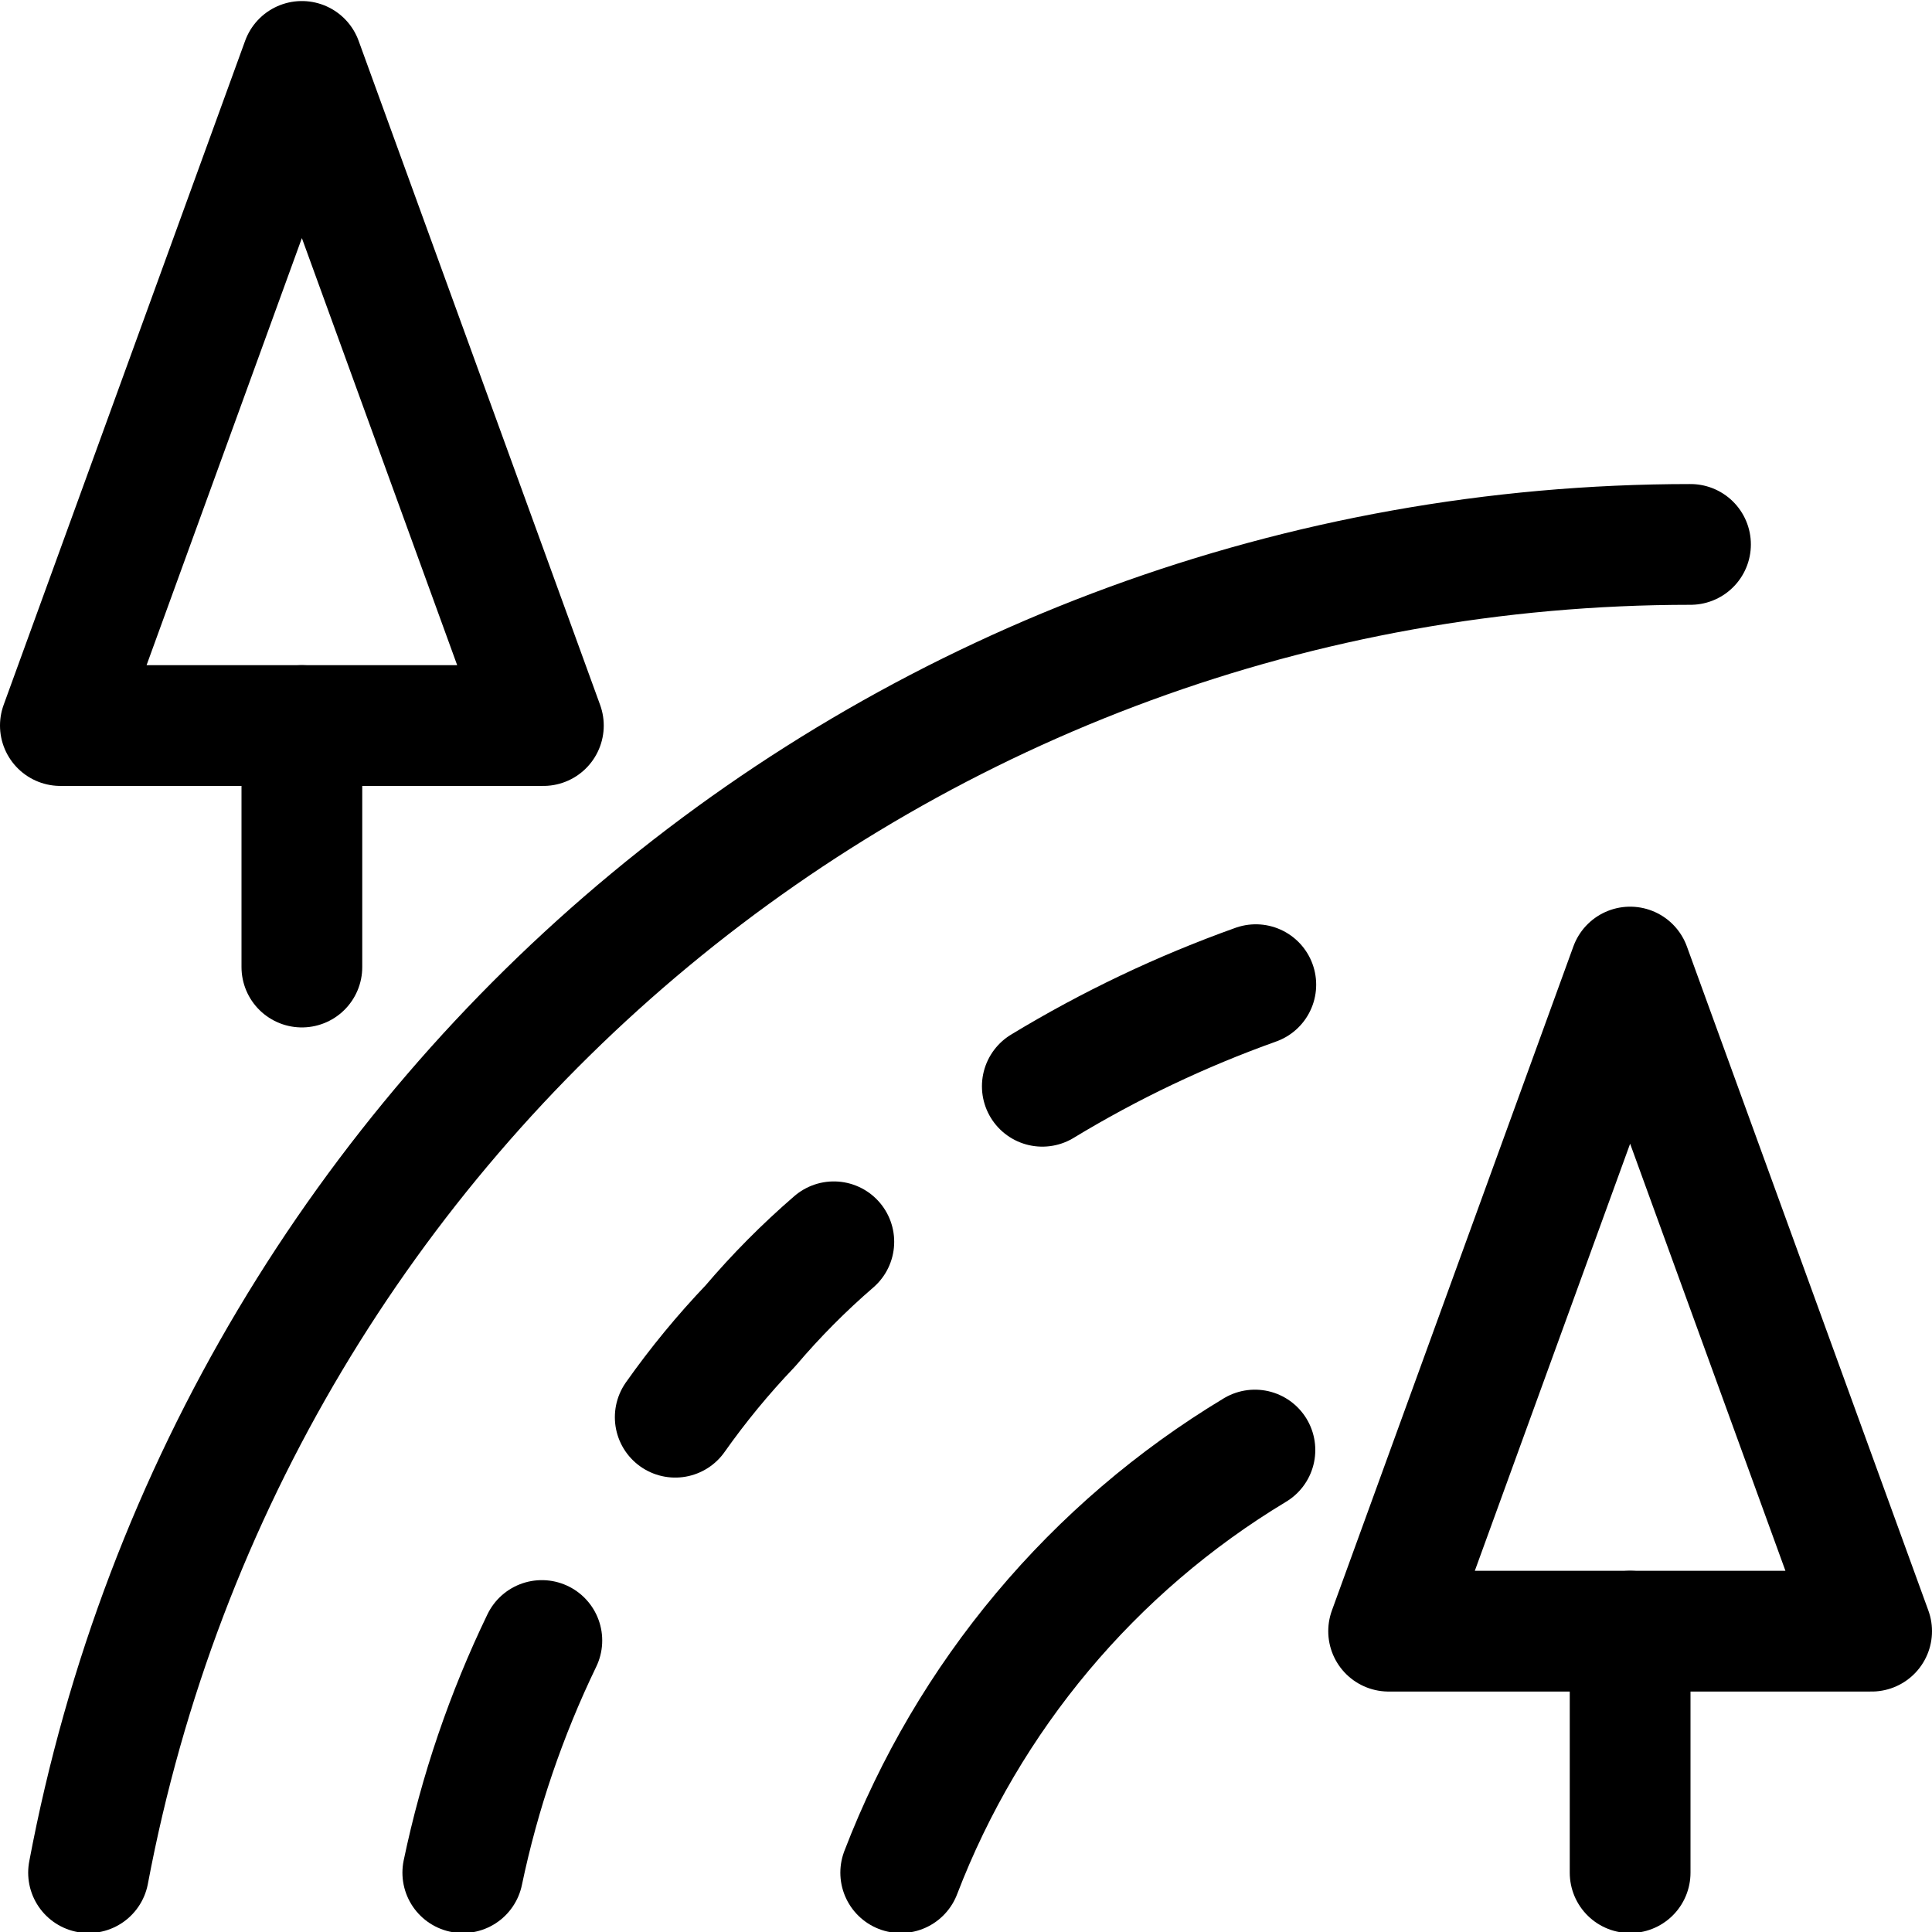
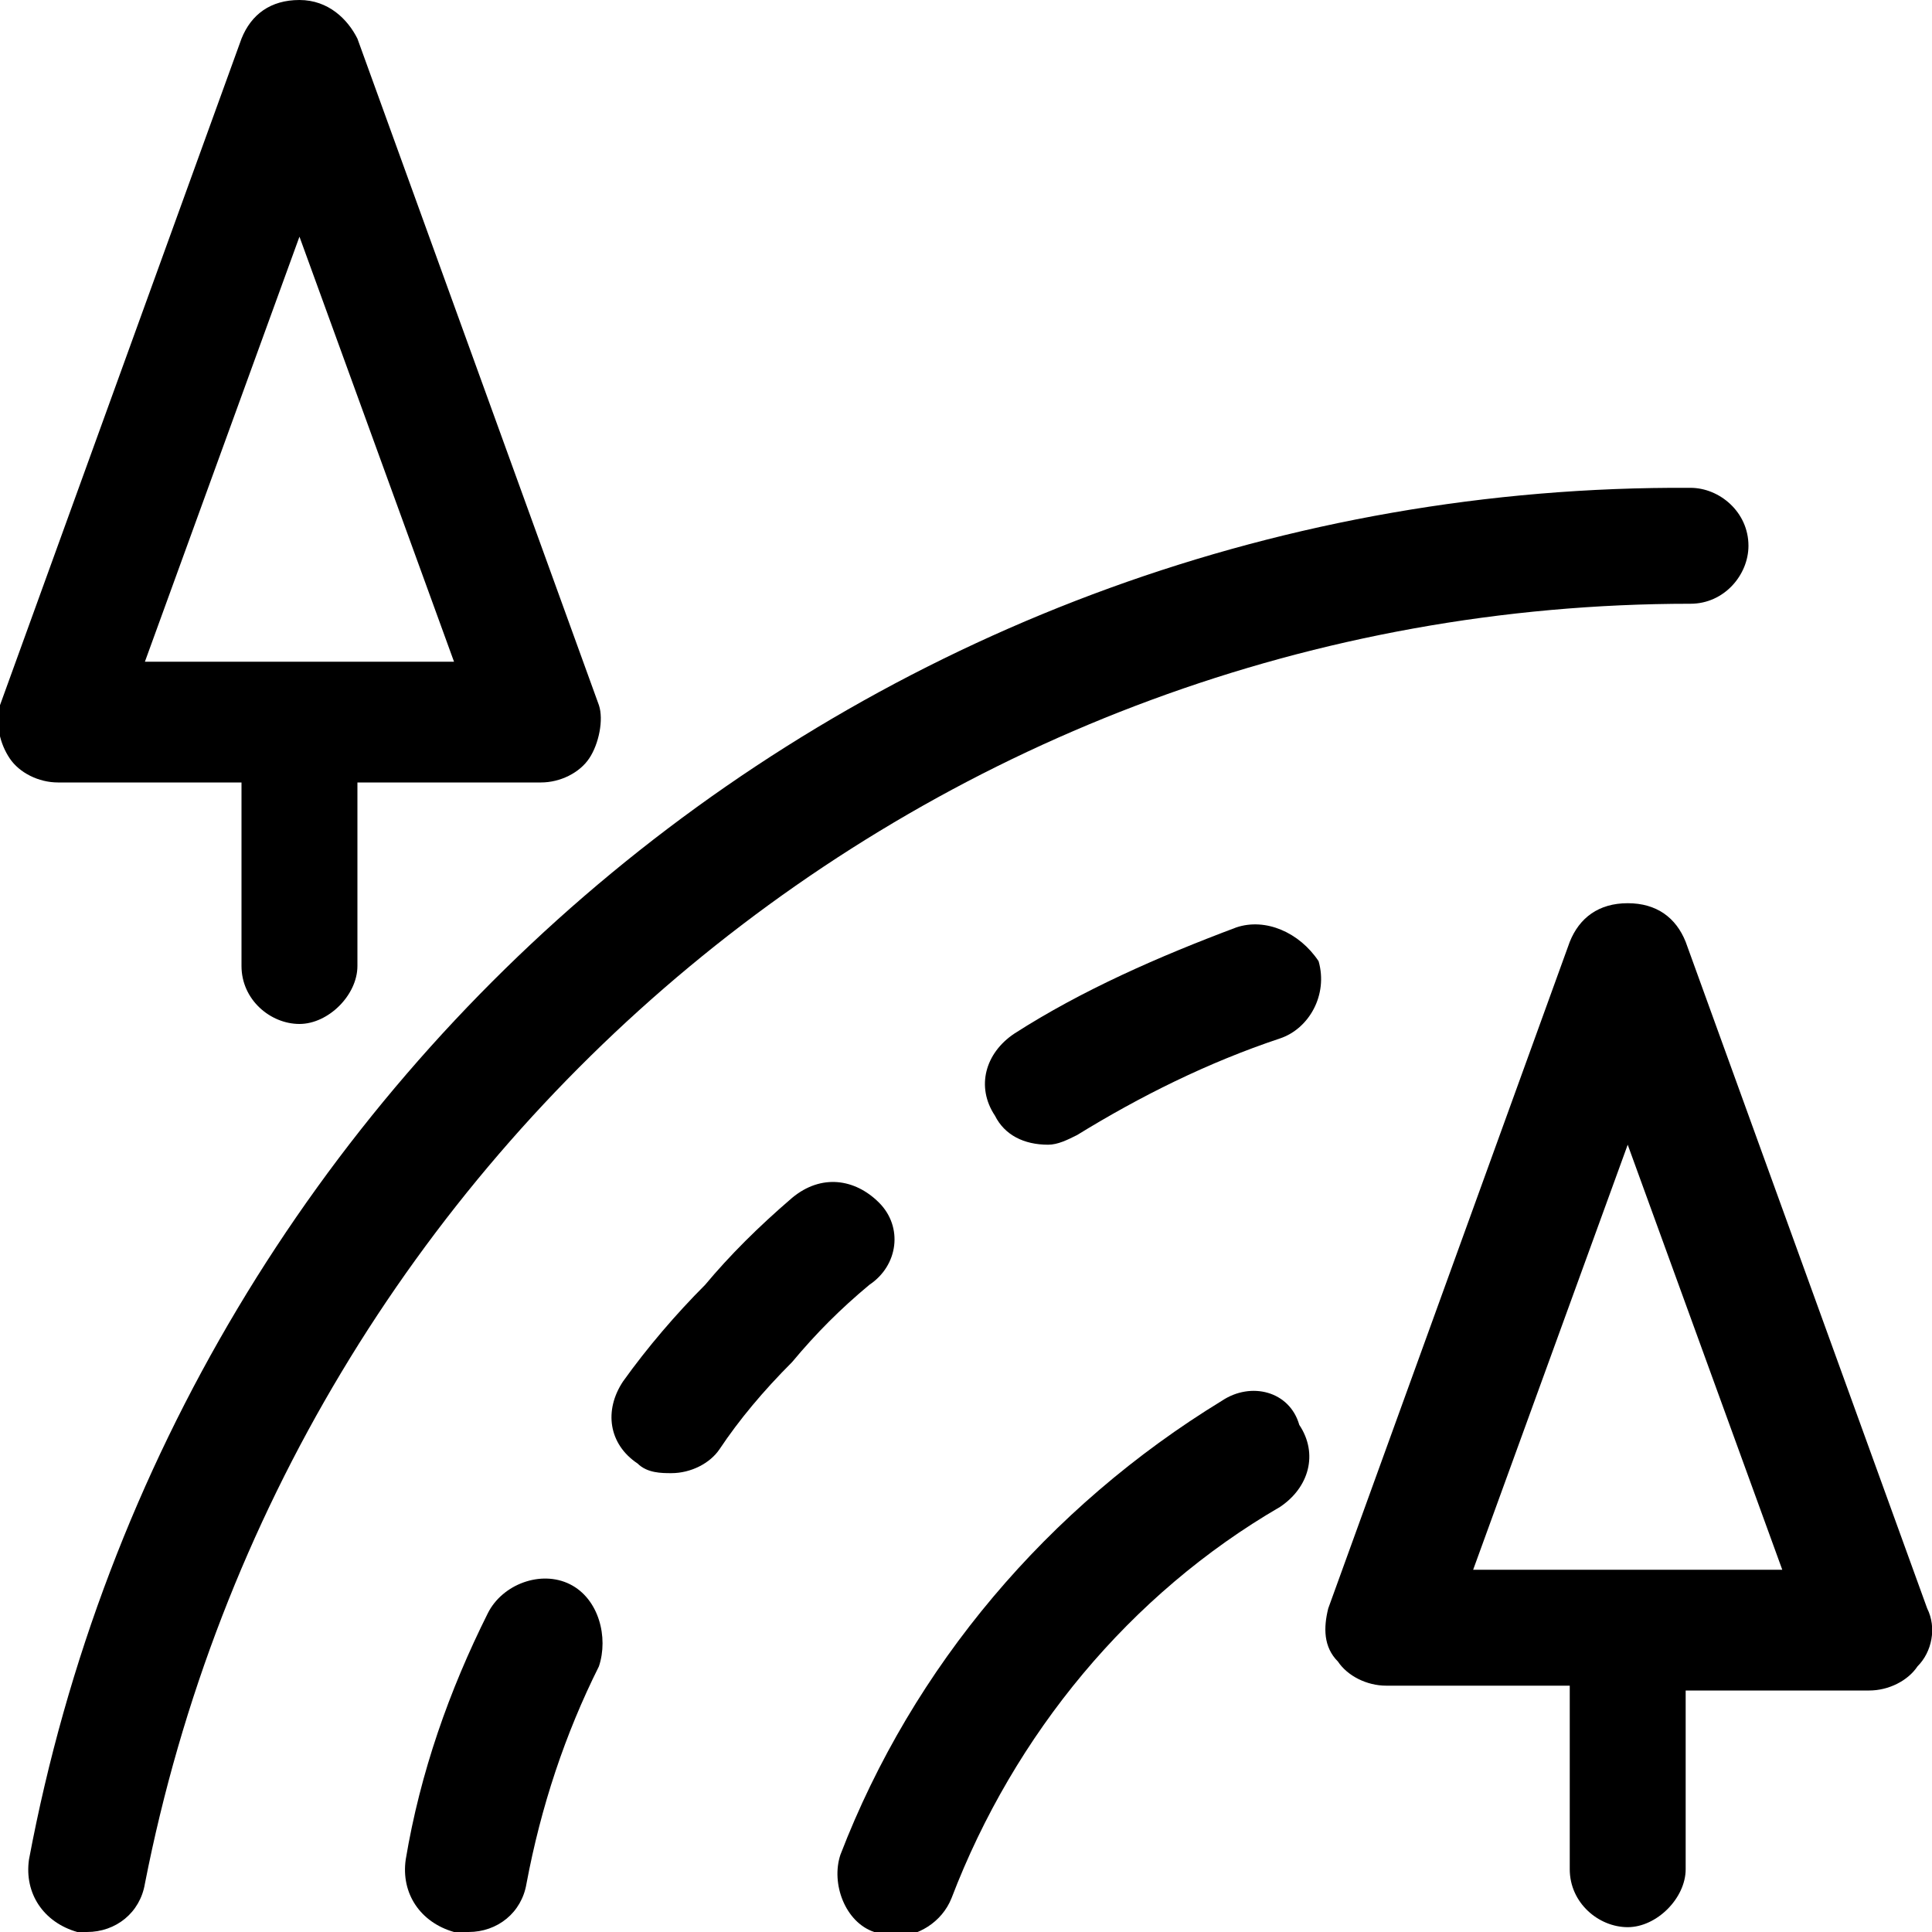
- <svg xmlns="http://www.w3.org/2000/svg" version="1.1" viewBox="0 0 40 40" width="40" height="40">
-   <g transform="matrix(1.666667,0,0,1.666667,0,0)">
-     <path d="M 20.25,12.013l-3,8.25h6L20.25,12.013z " stroke="#000000" fill="none" stroke-width="1.5" stroke-linecap="round" stroke-linejoin="round" />
-     <path d="M 20.25,20.263v3 " stroke="#000000" fill="none" stroke-width="1.5" stroke-linecap="round" stroke-linejoin="round" />
-     <path d="M 3.75,0.763l-3,8.25h6L3.75,0.763z " stroke="#000000" fill="none" stroke-width="1.5" stroke-linecap="round" stroke-linejoin="round" />
-     <path d="M 3.75,9.013v3 " stroke="#000000" fill="none" stroke-width="1.5" stroke-linecap="round" stroke-linejoin="round" />
-     <path d="M 1.1,23.263C2.905,13.695,11.263,6.765,21,6.763 " stroke="#000000" fill="none" stroke-width="1.5" stroke-linecap="round" stroke-linejoin="round" />
-     <path d="M 11.189,23.263c0.841-2.191,2.389-4.039,4.4-5.25 " stroke="#000000" fill="none" stroke-width="1.5" stroke-linecap="round" stroke-linejoin="round" />
-     <path d="M 5.749,23.263 c0.209-0.998,0.539-1.966,0.982-2.884 " stroke="#000000" fill="none" stroke-width="1.5" stroke-linecap="round" stroke-linejoin="round" />
-     <path d="M 8.388,17.605c0.283-0.401,0.595-0.78,0.934-1.135c0.318-0.374,0.664-0.723,1.036-1.044 " stroke="#000000" fill="none" stroke-width="1.5" stroke-linecap="round" stroke-linejoin="round" />
-     <path d="M 12.948,13.494c0.839-0.509,1.728-0.932,2.652-1.262" stroke="#000000" fill="none" stroke-width="1.5" stroke-linecap="round" stroke-linejoin="round" />
+ <svg xmlns="http://www.w3.org/2000/svg" version="1.1" id="Layer_1" x="0px" y="0px" viewBox="0 0 40 40" style="enable-background:new 0 0 40 40;" xml:space="preserve">
+   <g>
+     <path d="M39.9,33.3l-5-13.8c-0.2-0.5-0.6-0.8-1.2-0.8s-1,0.3-1.2,0.8l-5,13.8c-0.1,0.4-0.1,0.8,0.2,1.1c0.2,0.3,0.6,0.5,1,0.5h3.8   v3.8c0,0.7,0.6,1.2,1.2,1.2s1.2-0.6,1.2-1.2V35h3.8c0.4,0,0.8-0.2,1-0.5C40,34.2,40.1,33.7,39.9,33.3z M30.5,32.5l3.2-8.8l3.2,8.8   H30.5z" />
+     <path d="M5,16.3V20c0,0.7,0.6,1.2,1.2,1.2s1.2-0.6,1.2-1.2v-3.8h3.8c0.4,0,0.8-0.2,1-0.5s0.3-0.8,0.2-1.1l-5-13.8   C7.2,0.4,6.8,0,6.2,0s-1,0.3-1.2,0.8l-5,13.8C-0.1,15,0,15.4,0.2,15.7s0.6,0.5,1,0.5H5z M6.2,4.9l3.2,8.8H3L6.2,4.9z" />
+     <path d="M35,12.5c0.7,0,1.2-0.6,1.2-1.2c0-0.7-0.6-1.2-1.2-1.2C18.2,10,3.7,22,0.6,38.5c-0.1,0.7,0.3,1.3,1,1.5c0.1,0,0.2,0,0.2,0   c0.6,0,1.1-0.4,1.2-1C6,23.7,19.4,12.5,35,12.5z" />
+     <path d="M25.3,29c-3.6,2.2-6.4,5.5-7.9,9.4c-0.2,0.6,0.1,1.4,0.7,1.6c0.1,0.1,0.3,0.1,0.4,0.1c0.5,0,1-0.3,1.2-0.8   c1.3-3.4,3.7-6.3,6.8-8.1c0.6-0.4,0.8-1.1,0.4-1.7C26.7,28.8,25.9,28.6,25.3,29z" />
+     <path d="M11.8,32.8c-0.6-0.3-1.4,0-1.7,0.6c-0.8,1.6-1.4,3.3-1.7,5.1c-0.1,0.7,0.3,1.3,1,1.5c0.1,0,0.2,0,0.3,0   c0.6,0,1.1-0.4,1.2-1c0.3-1.6,0.8-3.1,1.5-4.5C12.6,33.9,12.4,33.1,11.8,32.8z" />
+     <path d="M18.2,24.9c-0.5-0.5-1.2-0.6-1.8-0.1c-0.7,0.6-1.3,1.2-1.8,1.8c-0.6,0.6-1.2,1.3-1.7,2c-0.4,0.6-0.3,1.3,0.3,1.7   c0.2,0.2,0.5,0.2,0.7,0.2c0.4,0,0.8-0.2,1-0.5c0.4-0.6,0.9-1.2,1.5-1.8c0.5-0.6,1-1.1,1.6-1.6C18.6,26.2,18.7,25.4,18.2,24.9z" />
+     <path d="M25.6,19.2c-1.6,0.6-3.2,1.3-4.6,2.2c-0.6,0.4-0.8,1.1-0.4,1.7c0.2,0.4,0.6,0.6,1.1,0.6c0.2,0,0.4-0.1,0.6-0.2   c1.3-0.8,2.7-1.5,4.2-2c0.6-0.2,1-0.9,0.8-1.6C26.9,19.3,26.2,19,25.6,19.2z" />
  </g>
</svg>
